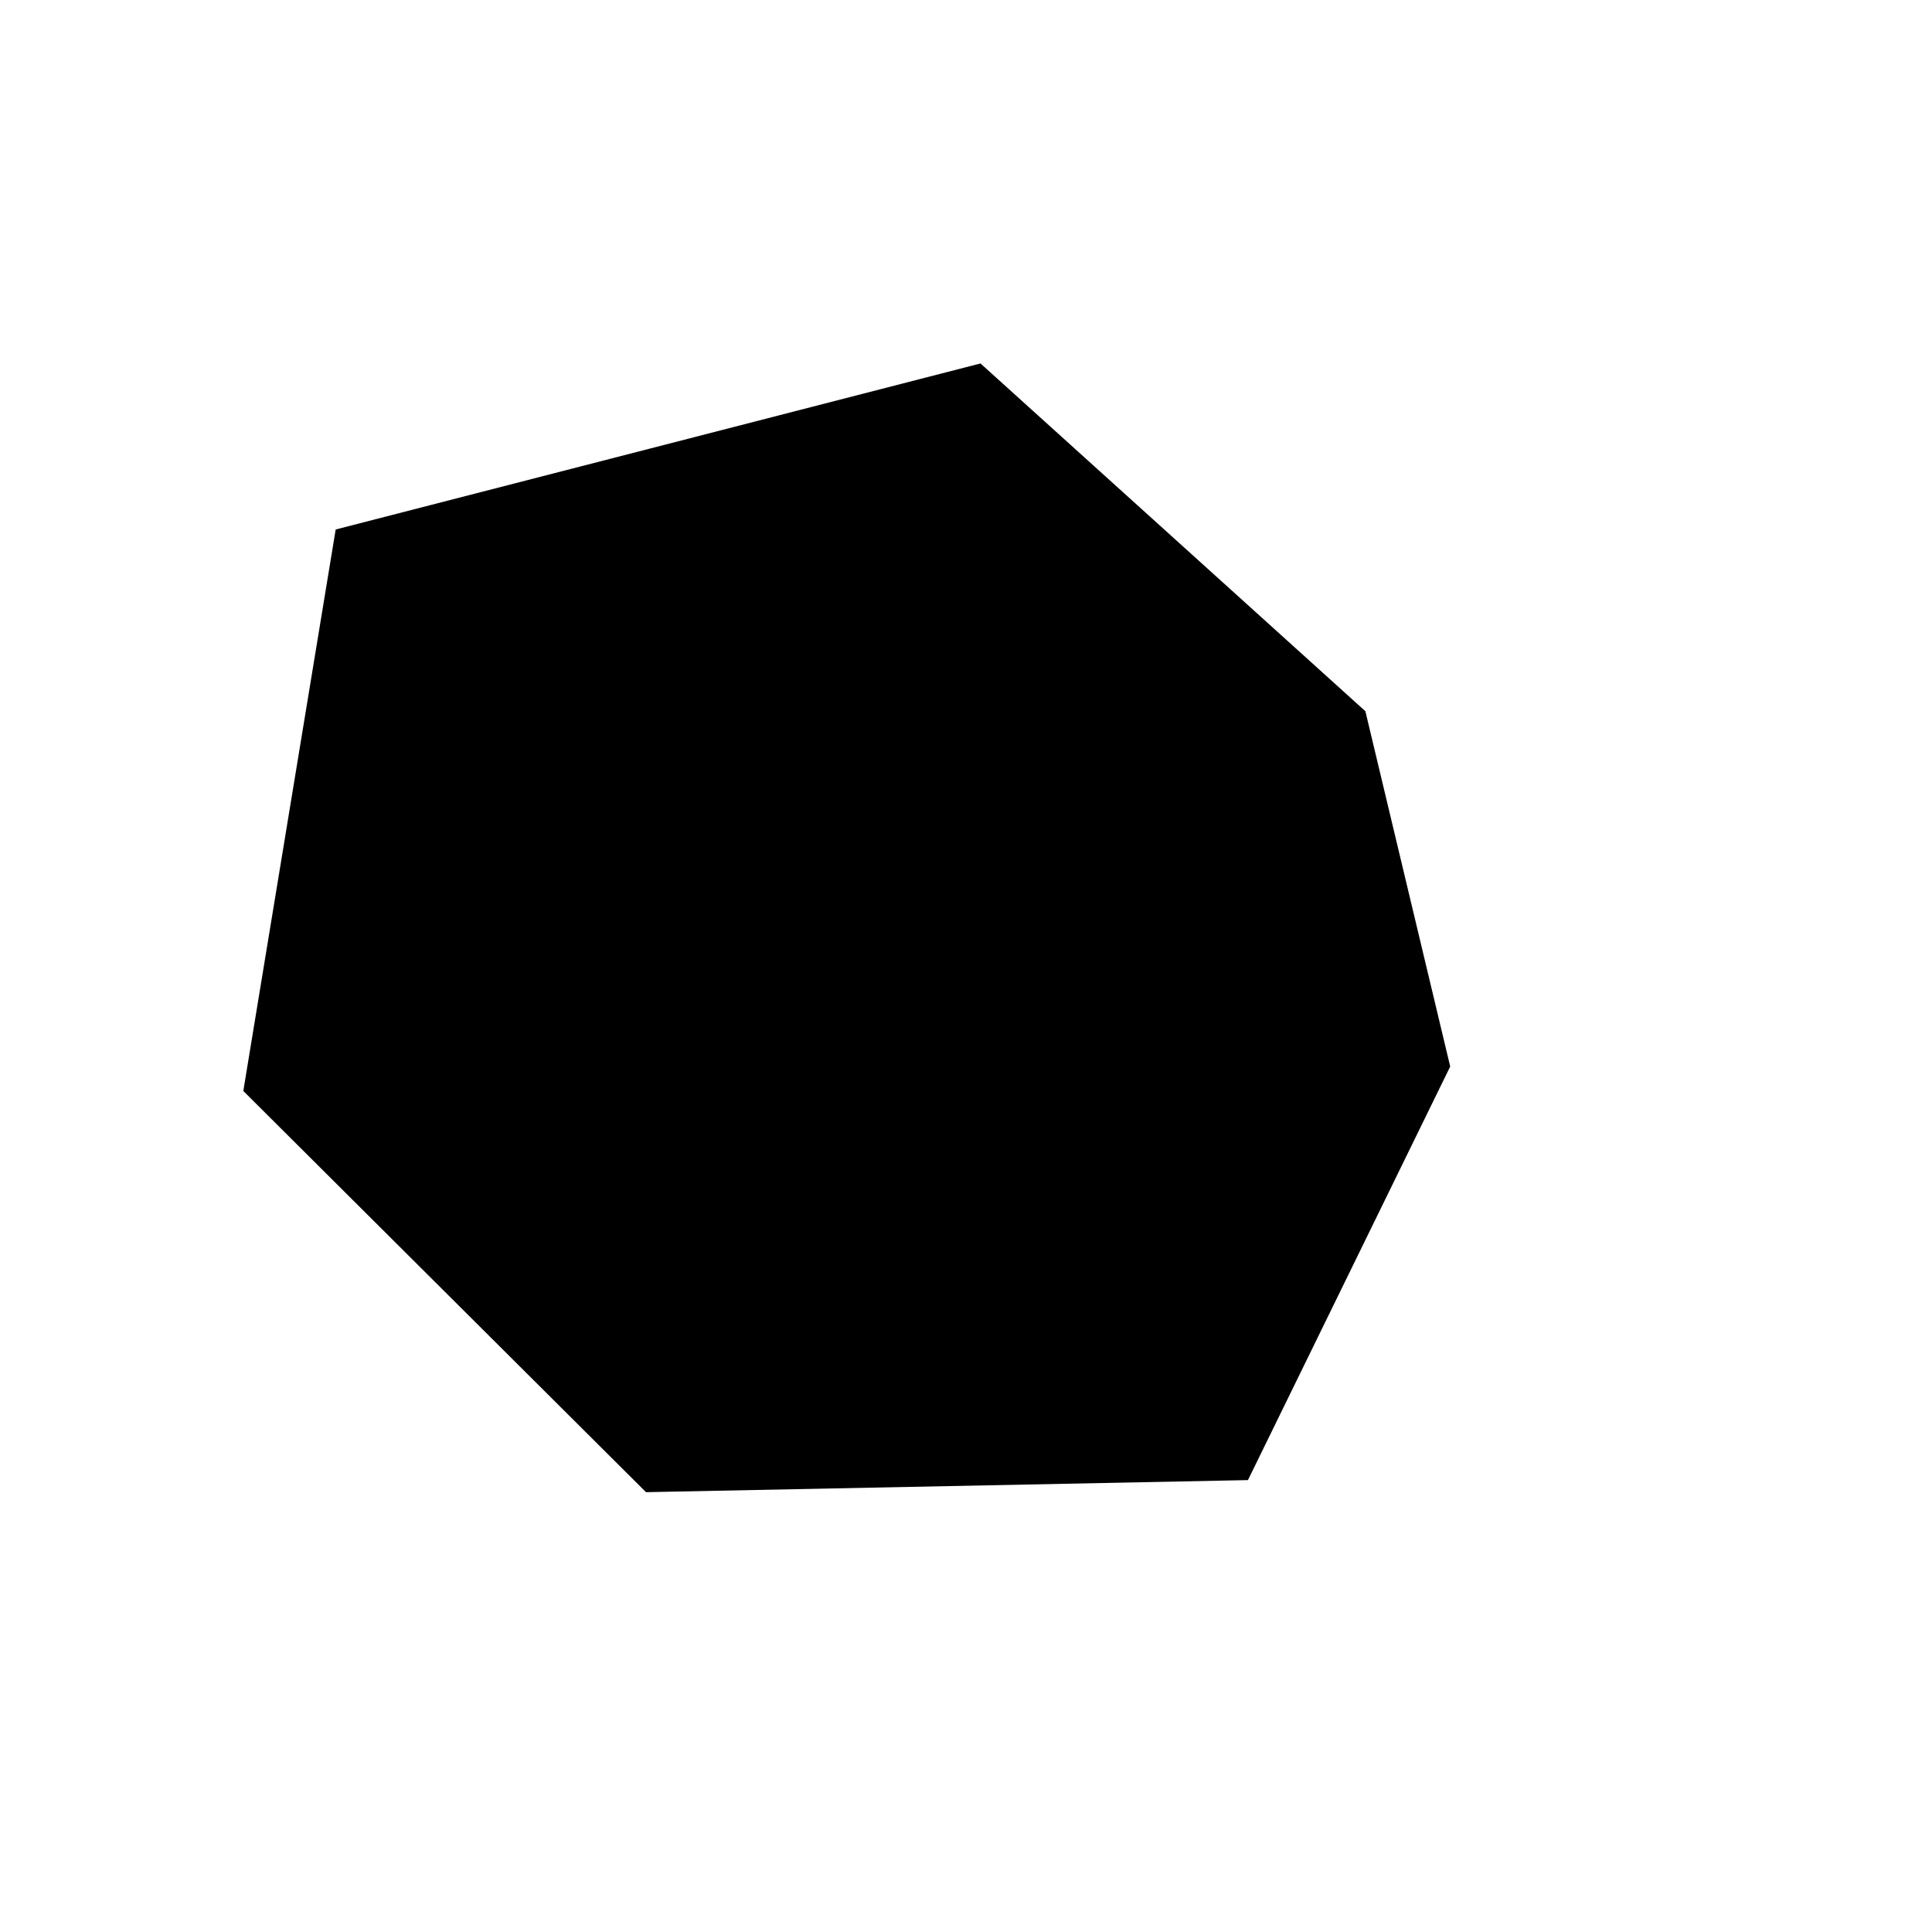
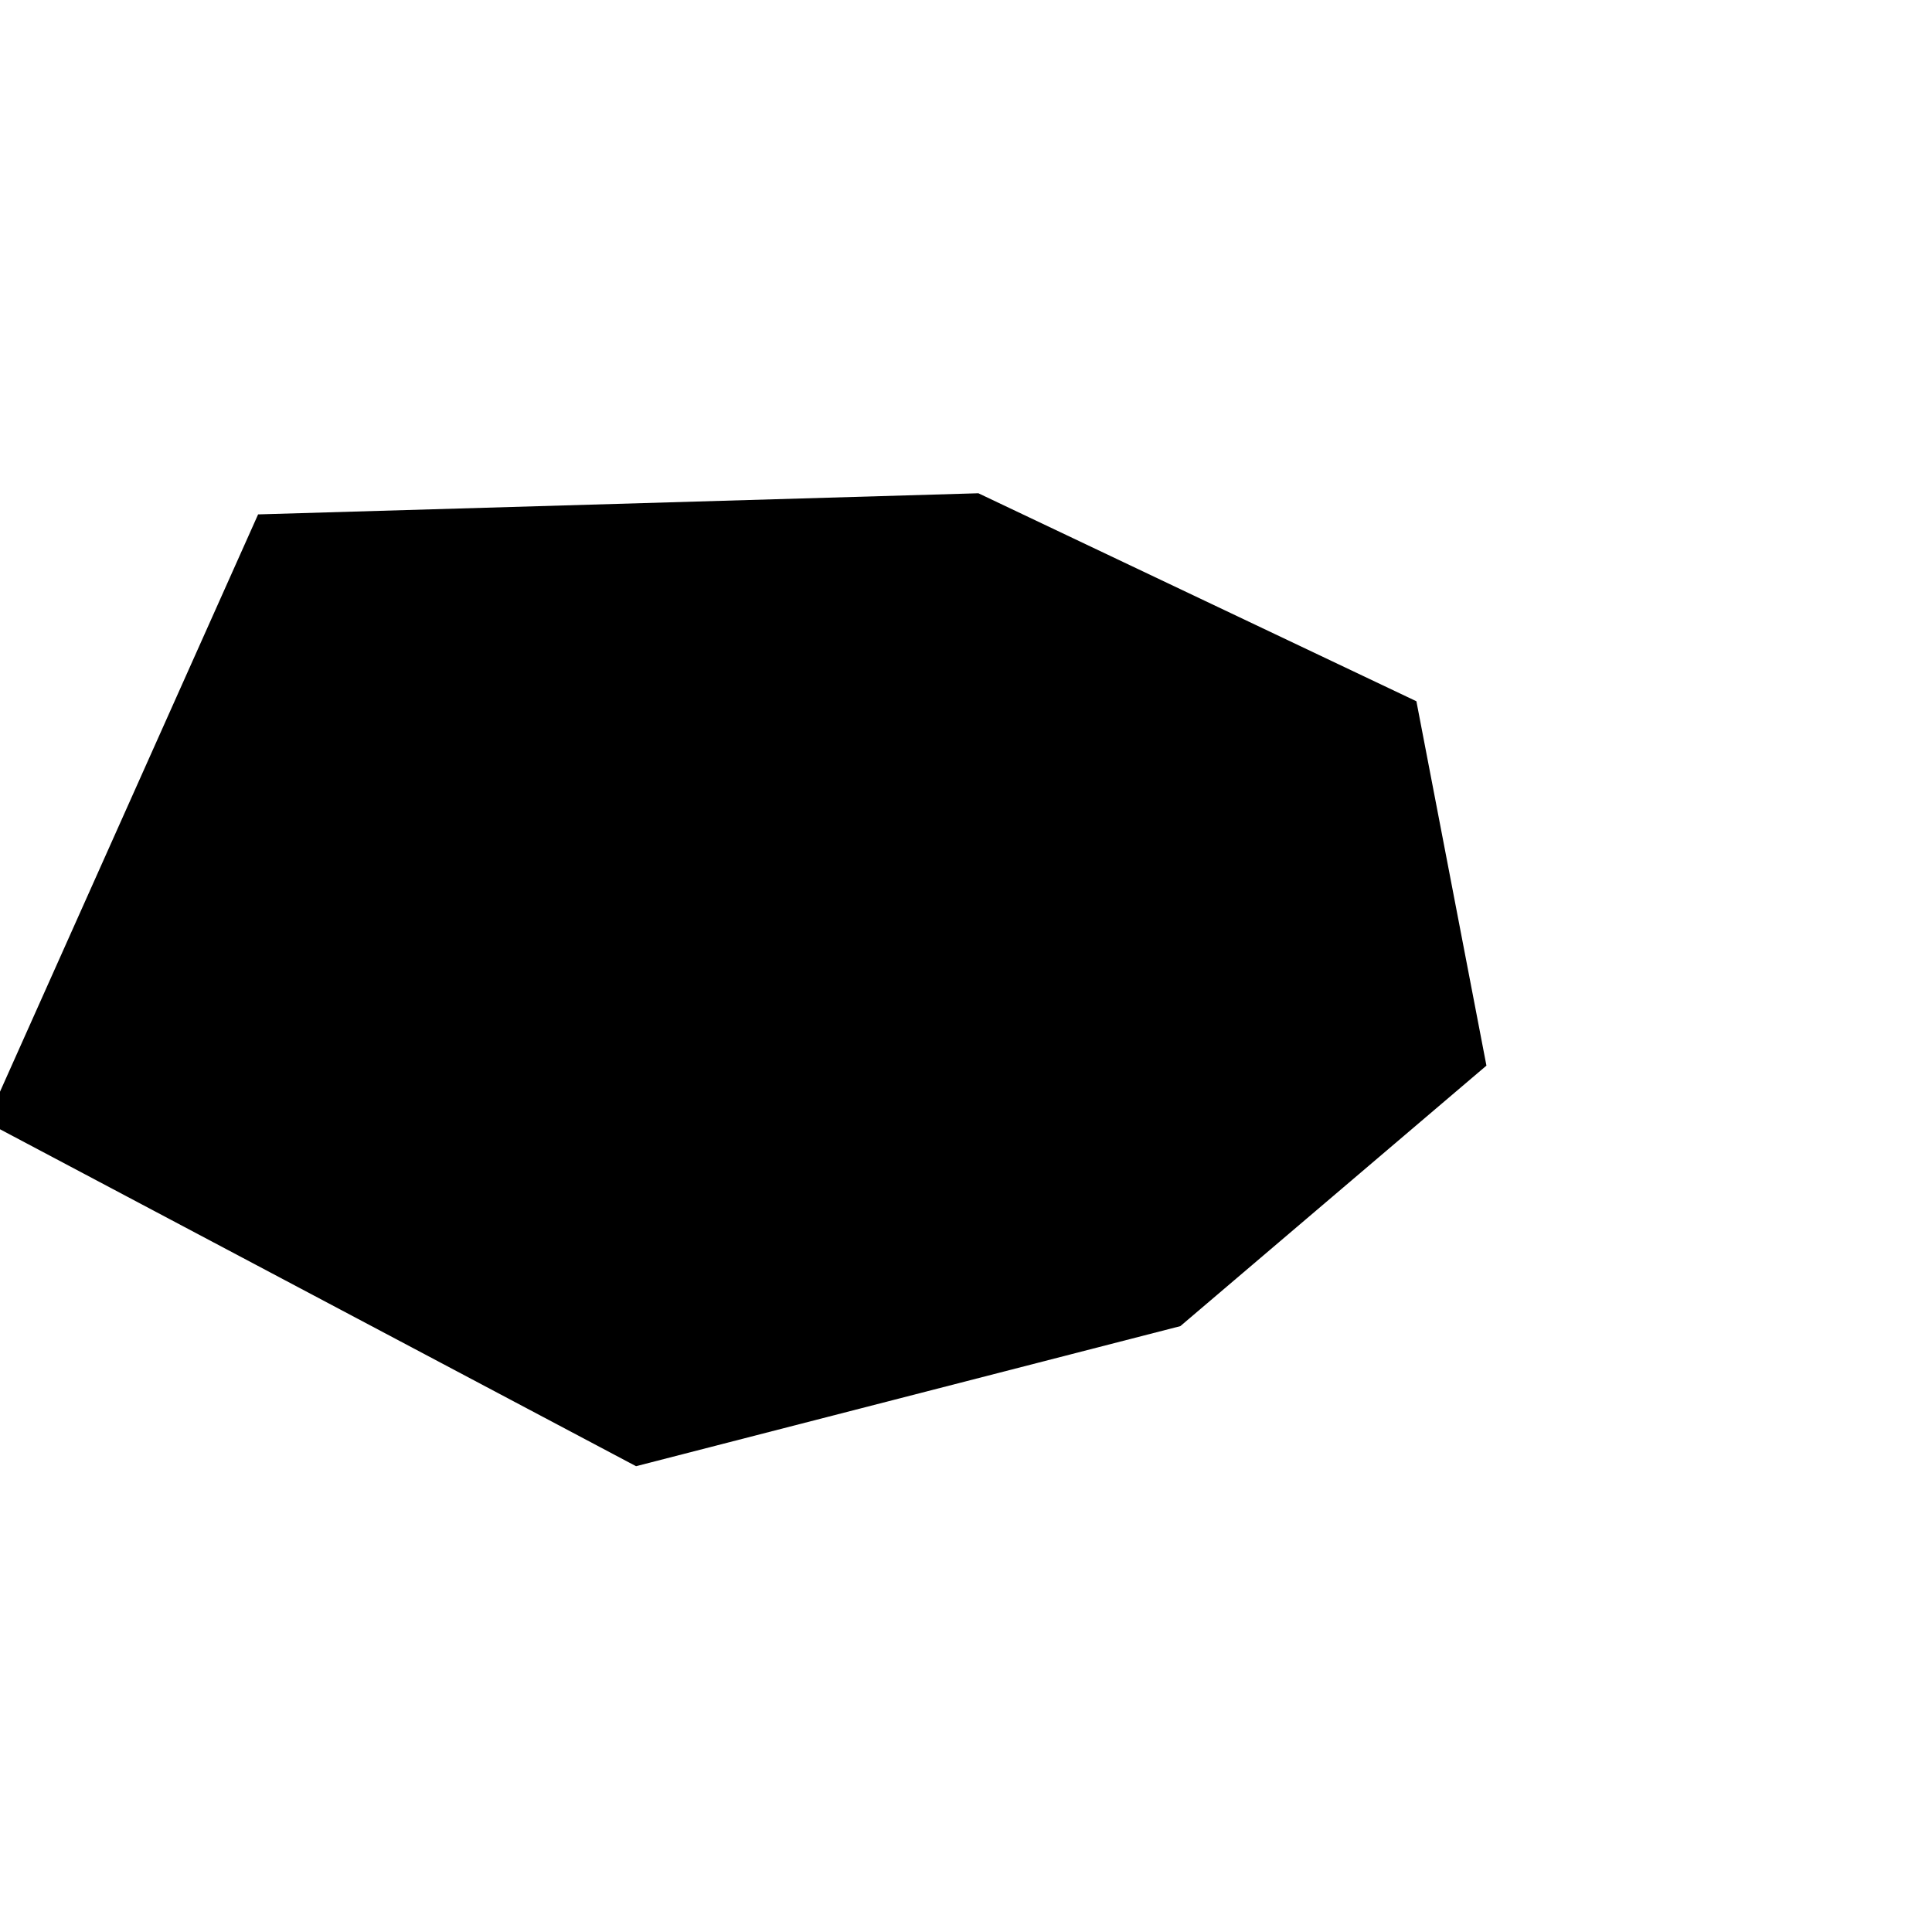
<svg xmlns="http://www.w3.org/2000/svg" viewBox="0 0 64 64" aria-hidden="true">
-   <path fill="black" d="M 32.48 12.04 L 45.23 23.56 L 48.04 35.33 L 41.34 49.03 L 21.4 49.43 L 8.06 36.14 L 11.12 17.54 Z" />
+   <path fill="black" d="M 32.41 16.34 L 46.92 23.23 L 49.24 35.3 L 39.1 43.93 L 21.07 48.57 L -0.45 37.17 L 8.55 17.04 Z" />
</svg>
